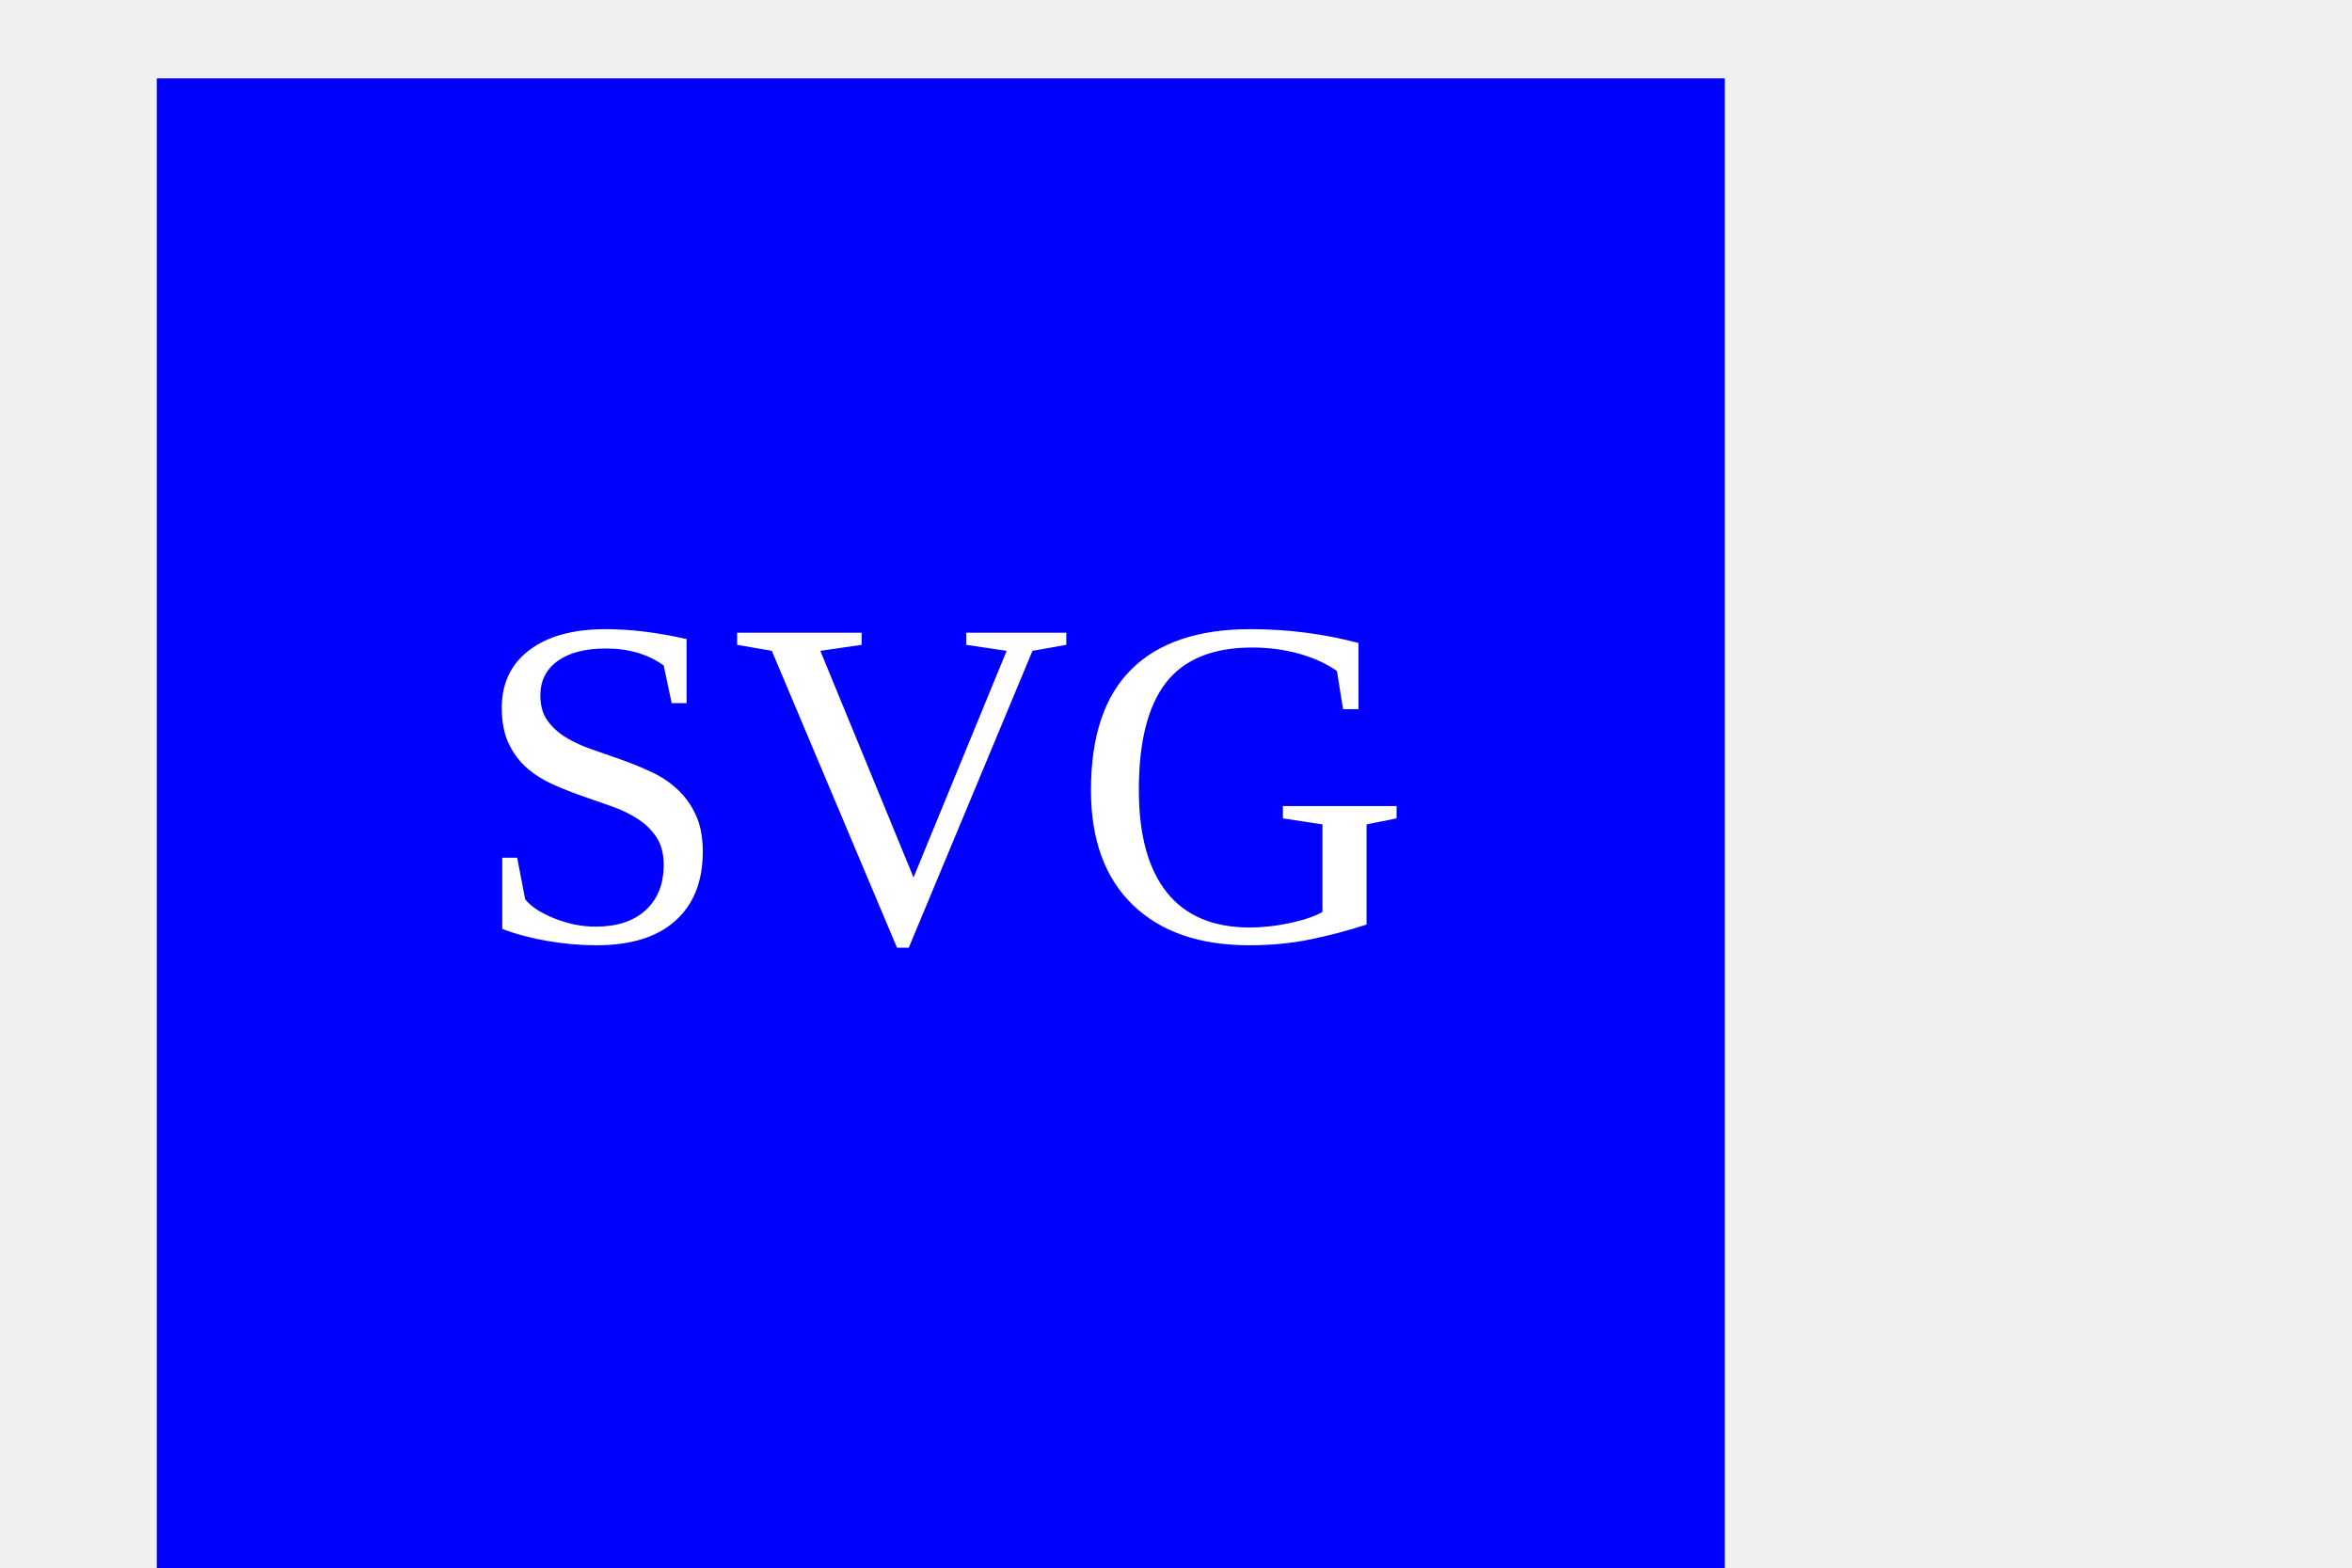
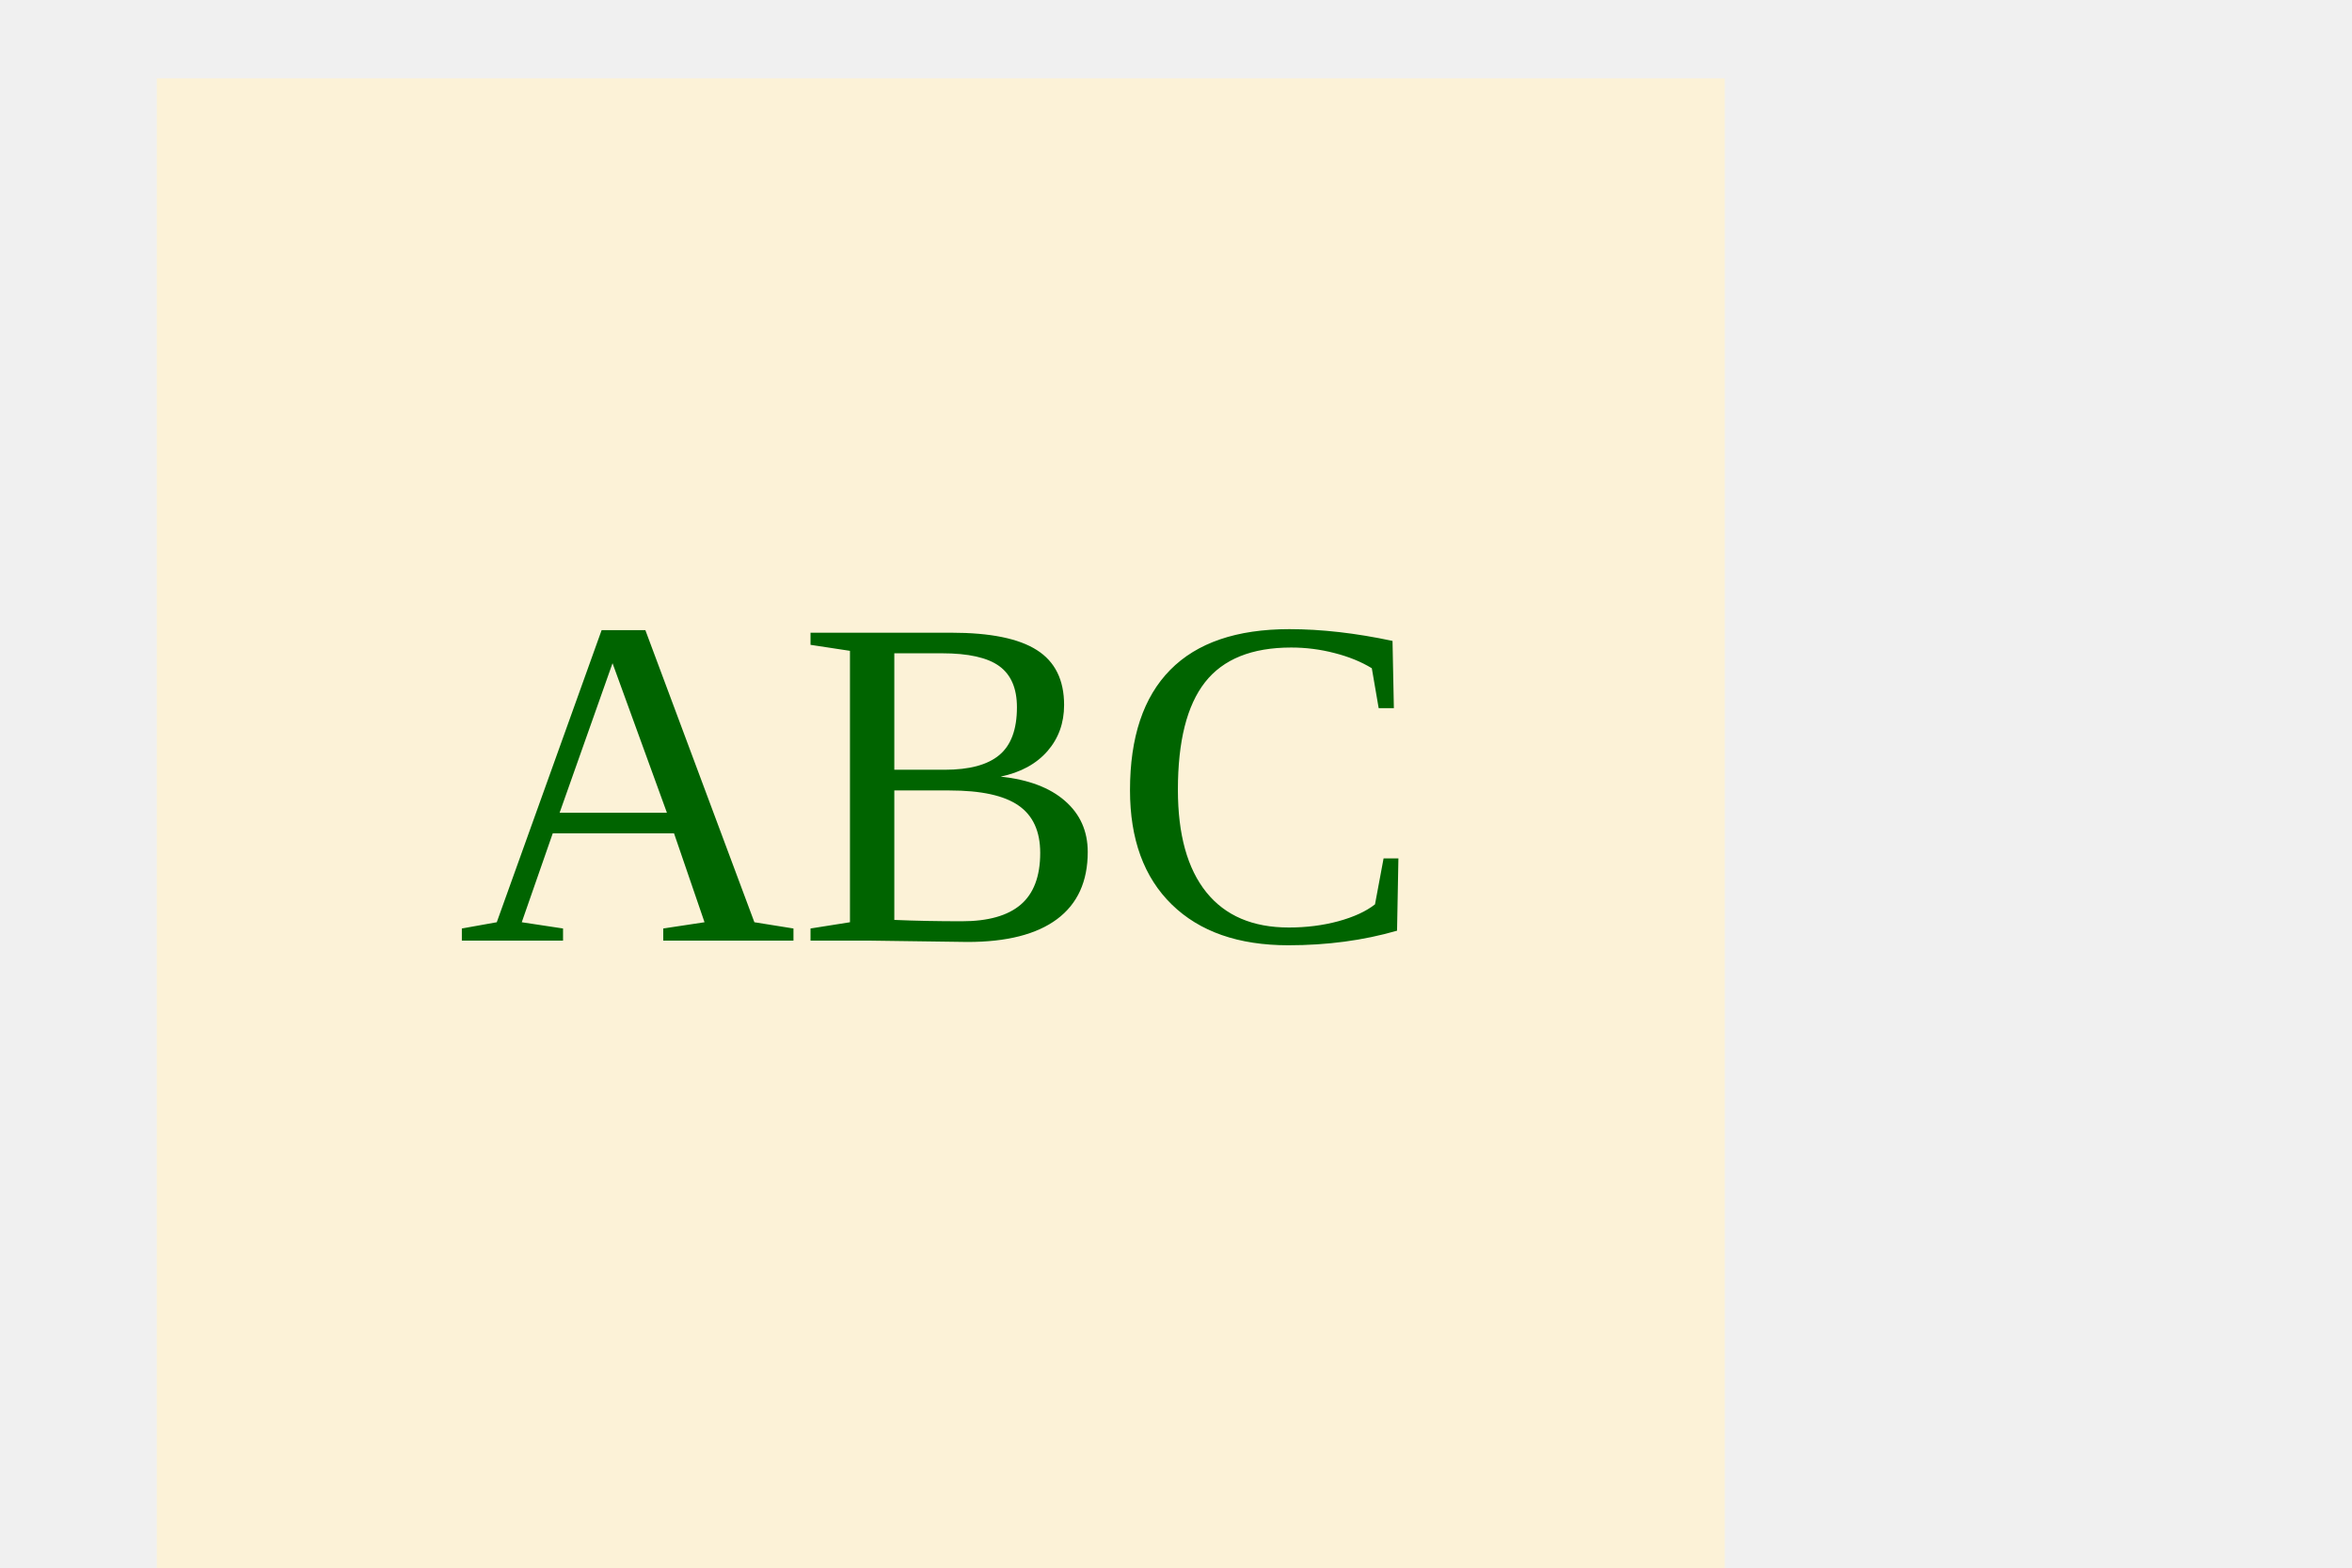
<svg xmlns="http://www.w3.org/2000/svg" version="1.1" width="300" height="200">
-   <rect x="20" y="10" width="200" height="200" fill="blue" />
-   <text x="120" y="120" font-size="60" text-anchor="middle" fill="white">SVG</text>
+   <rect x="20" y="10" width="200" height="200" fill="#FCF2D7" />
+   <text x="120" y="120" font-size="60" text-anchor="middle" fill="darkgreen">ABC</text>
</svg>
